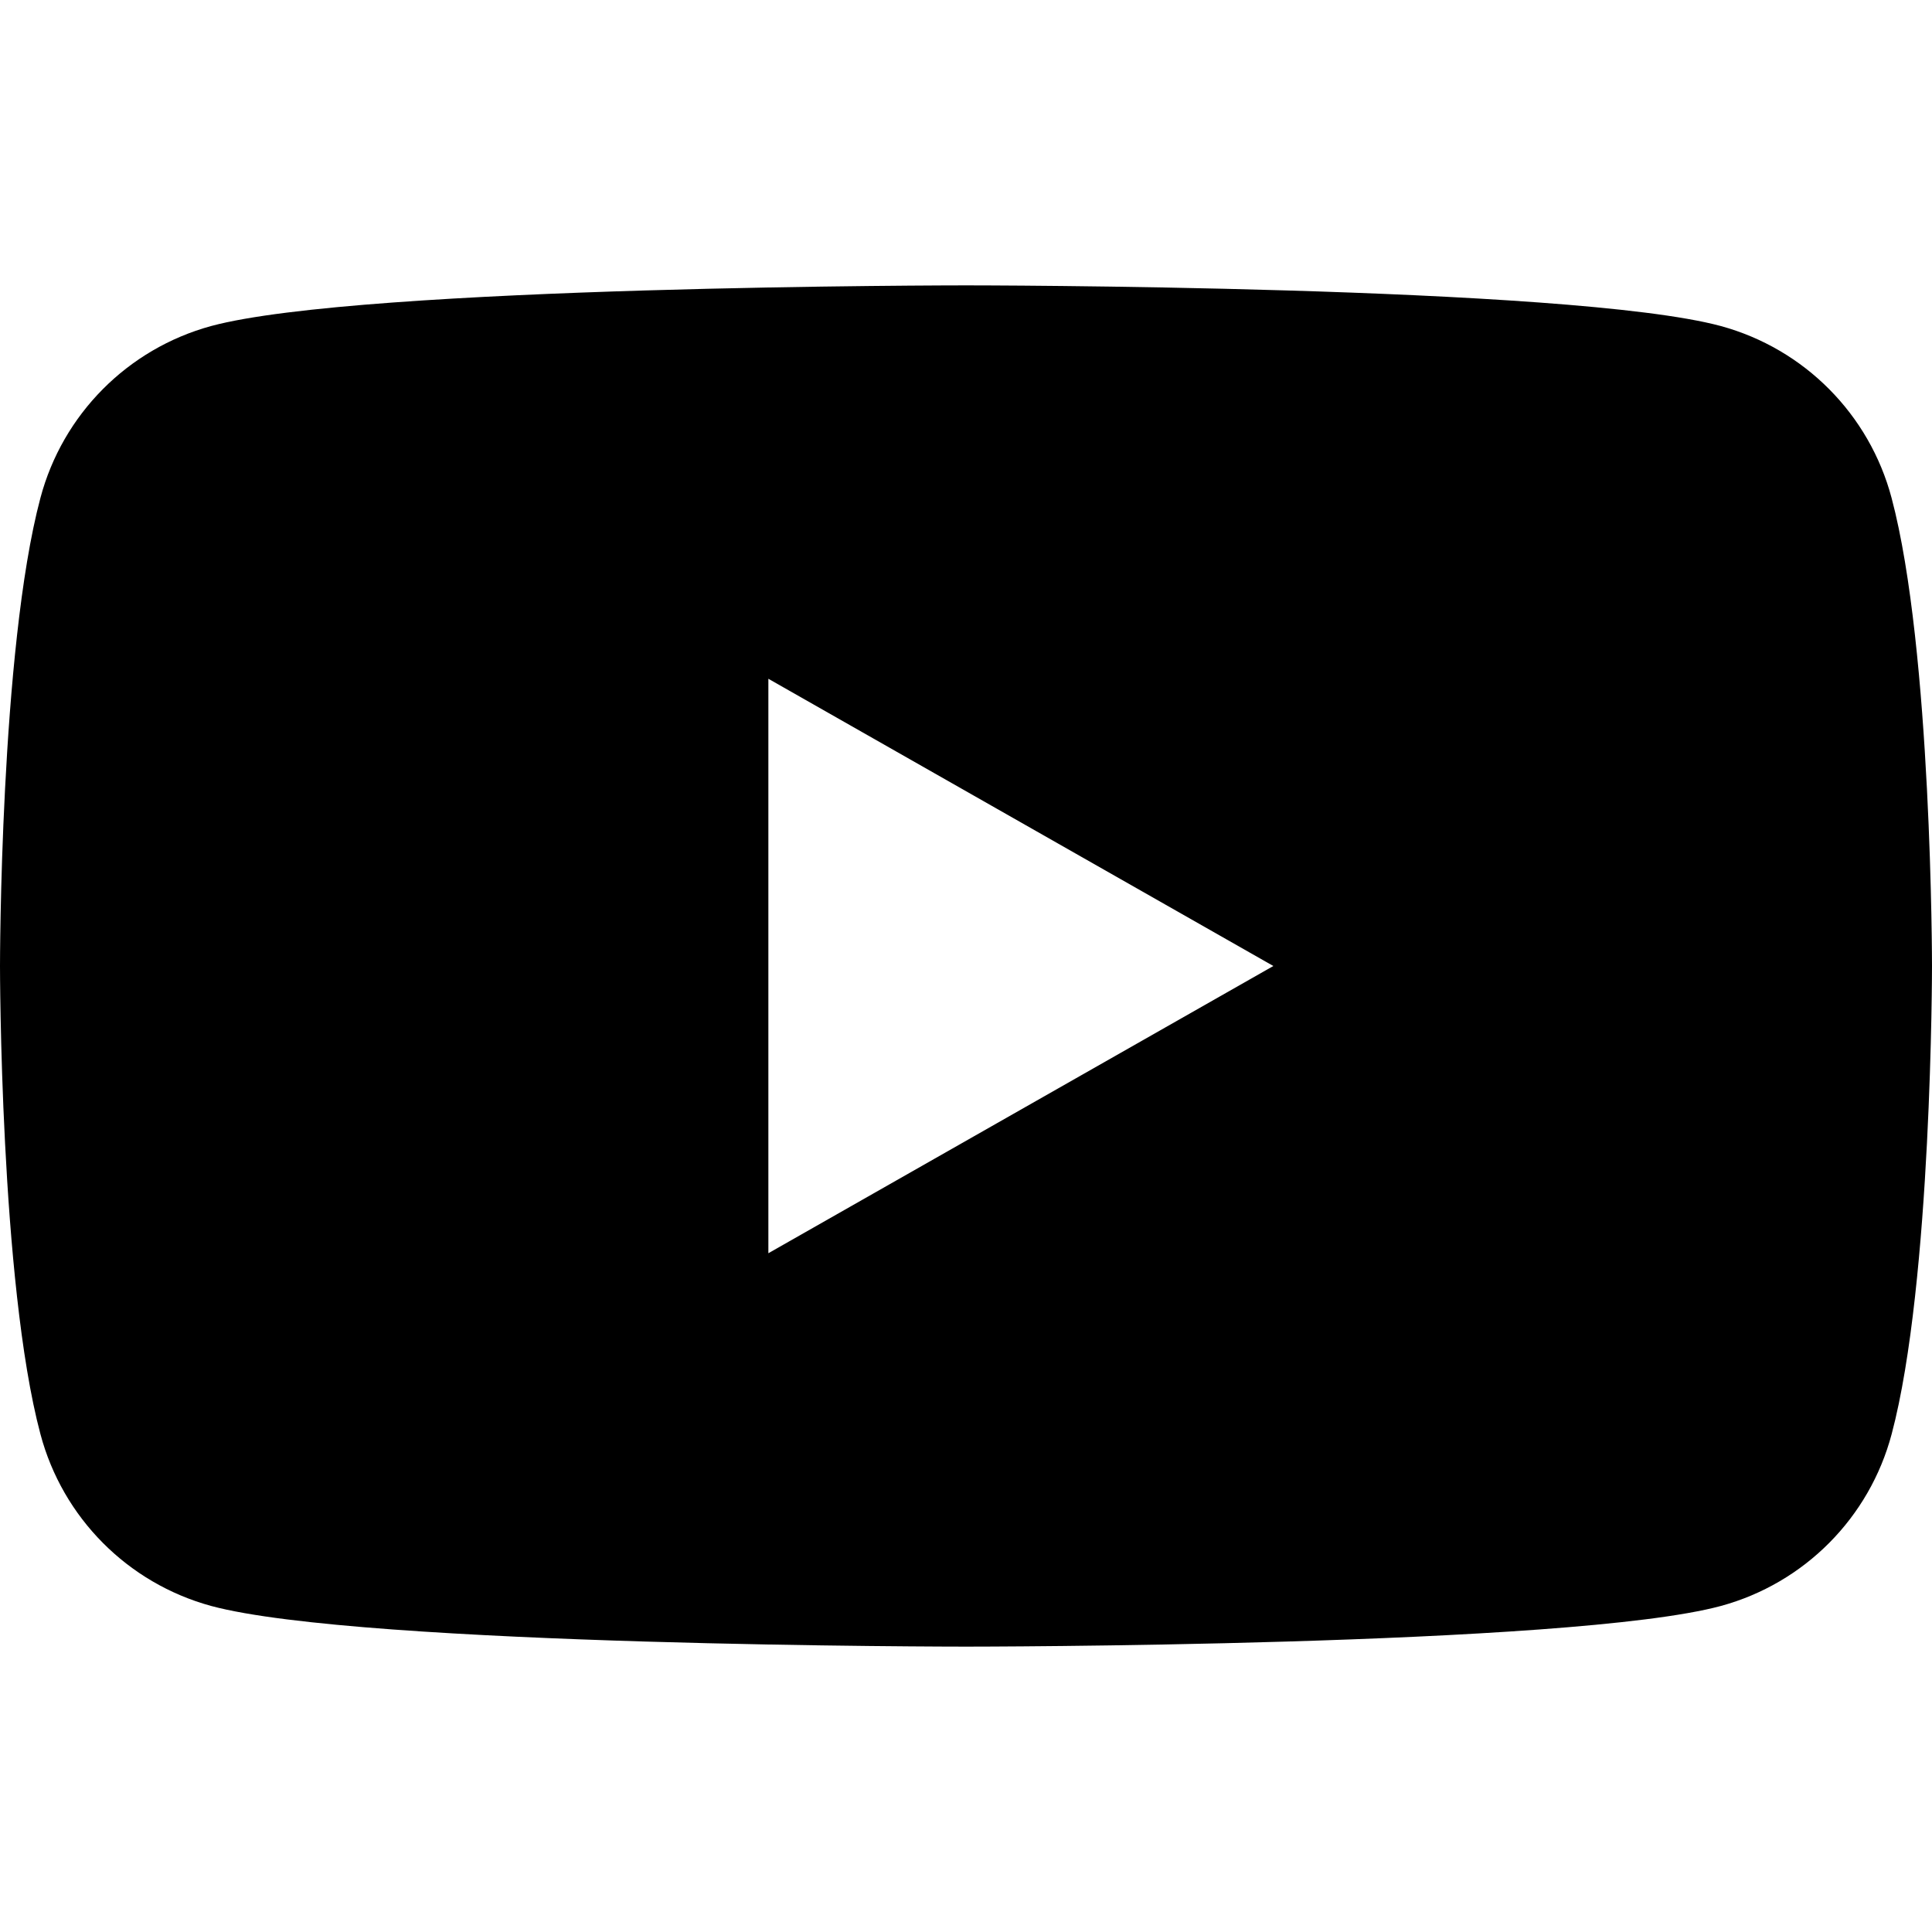
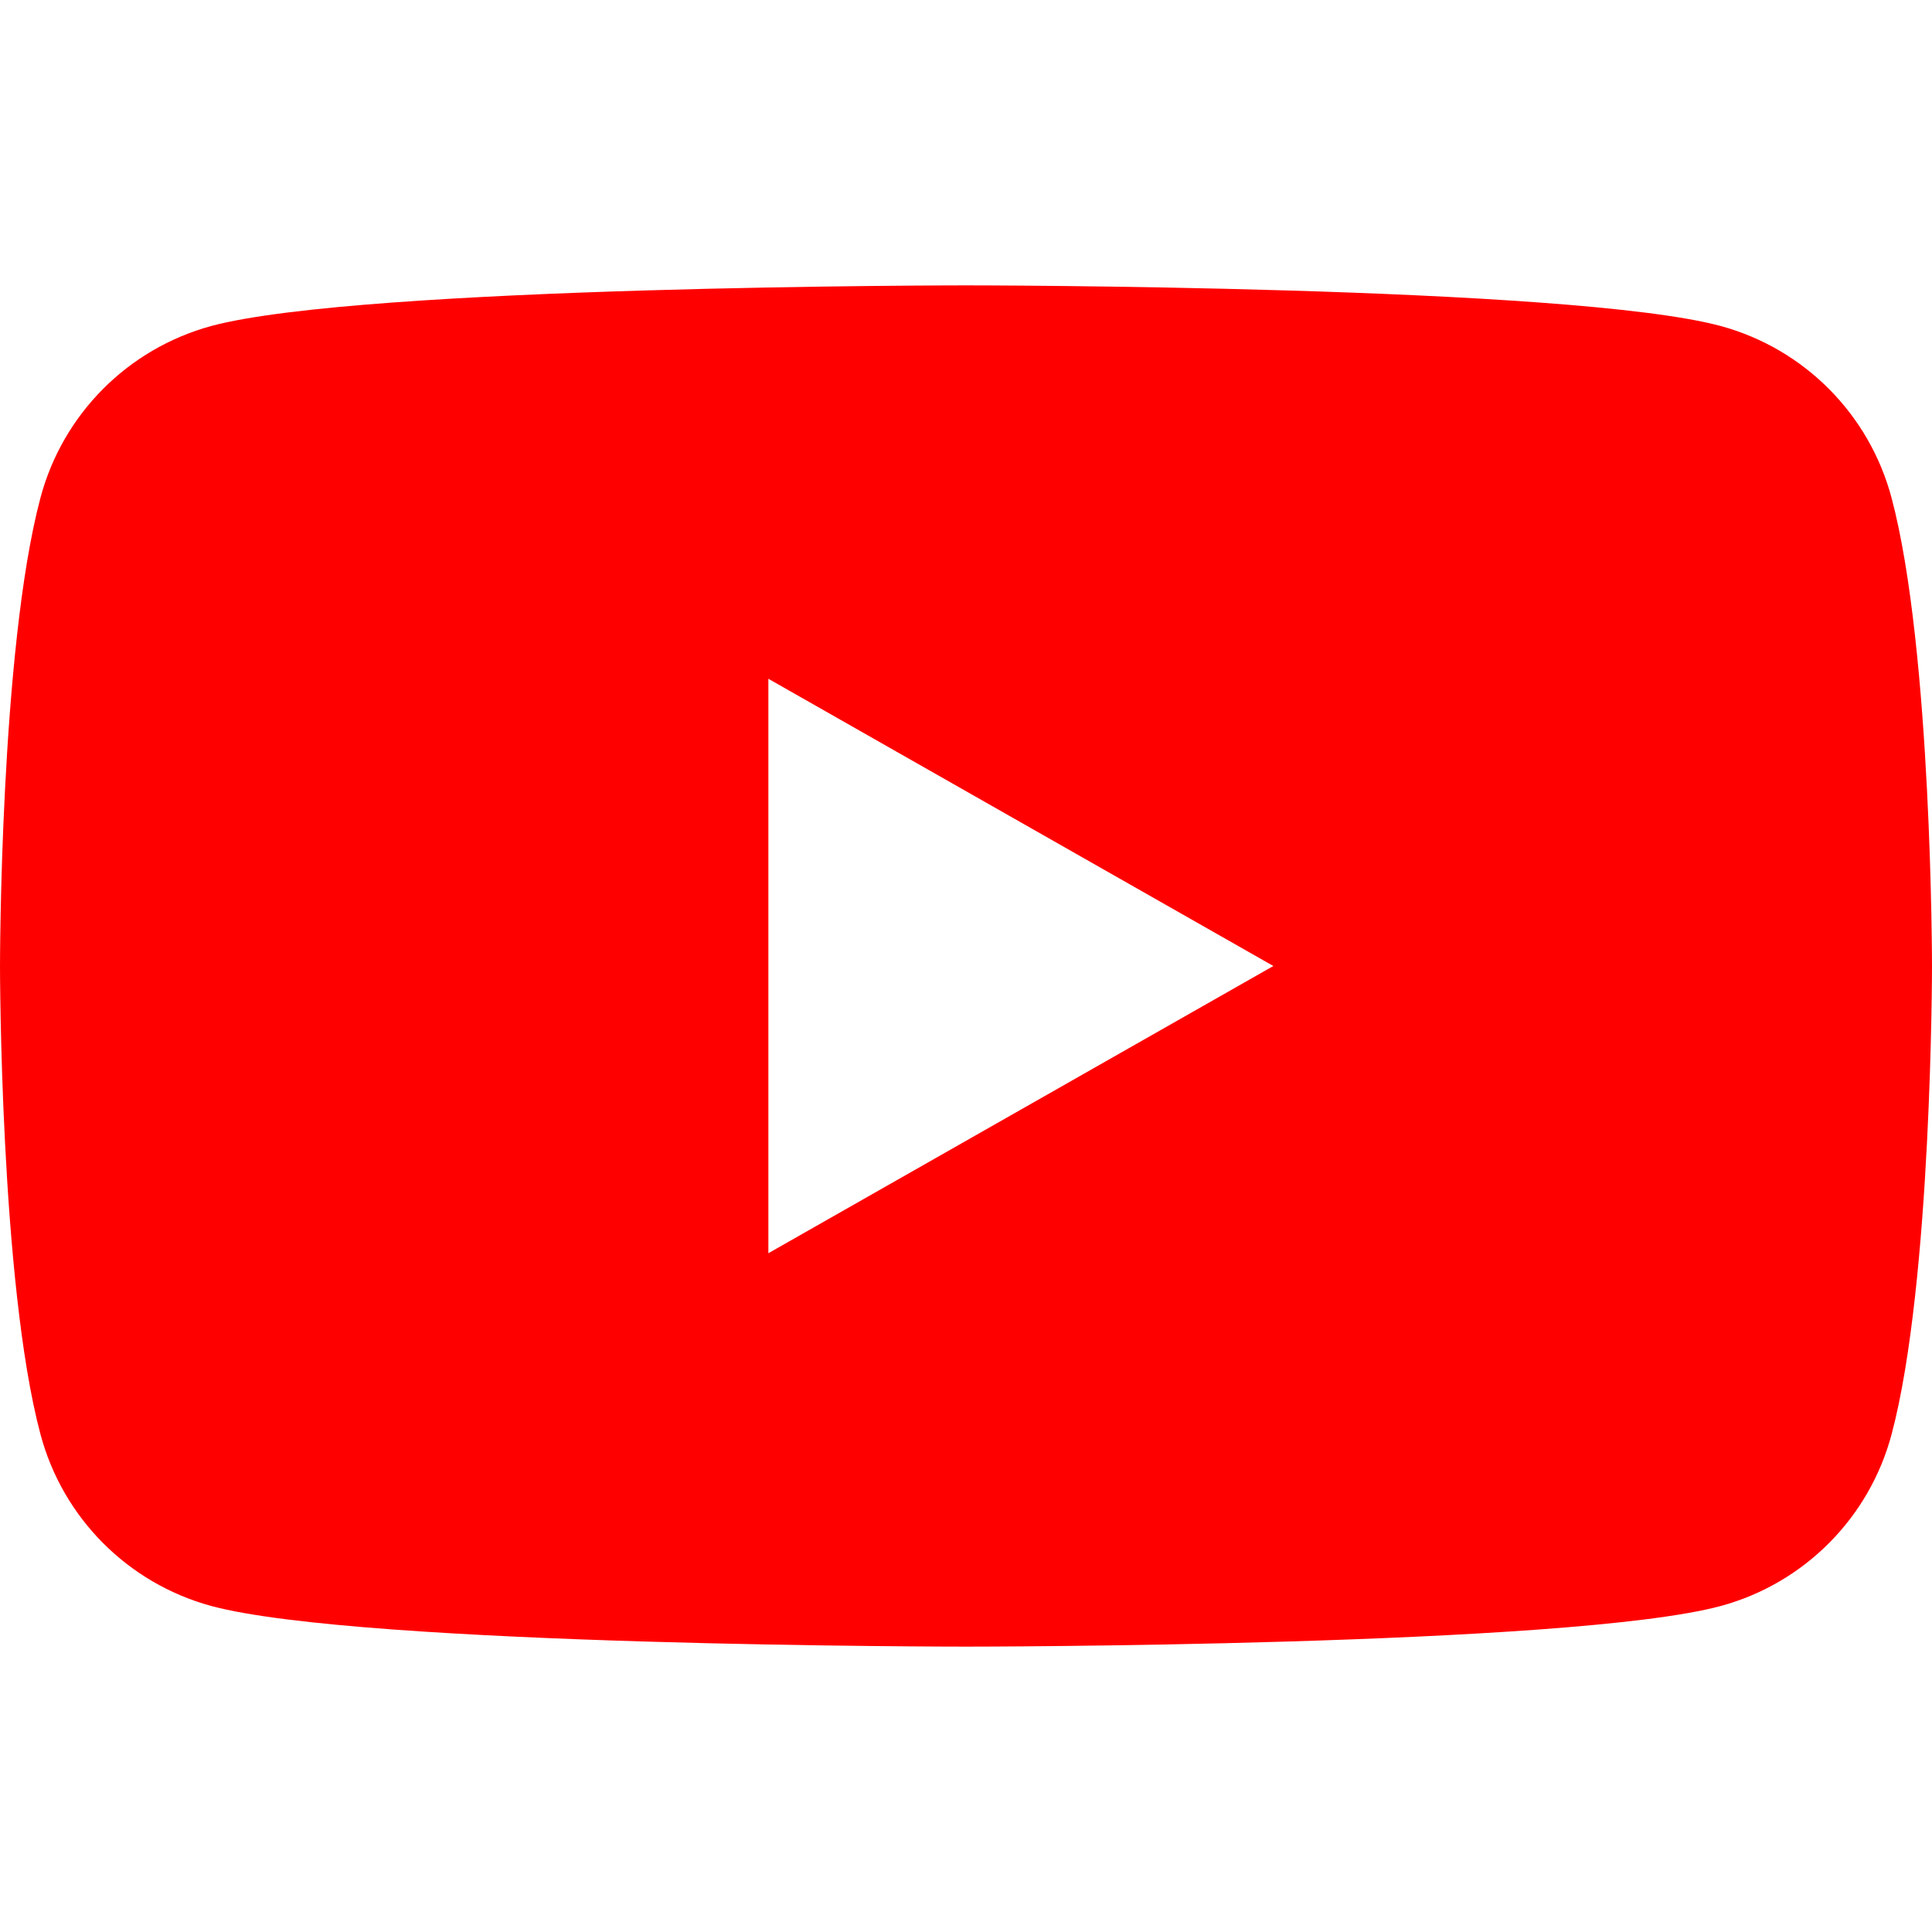
<svg xmlns="http://www.w3.org/2000/svg" role="img" viewBox="0 0 24 24">
-   <path d="M23.498 6.186a3.016 3.016 0 0 0-2.122-2.136C19.505 3.545 12 3.545 12 3.545s-7.505 0-9.377.505A3.017 3.017 0 0 0 .502 6.186C0 8.07 0 12 0 12s0 3.93.502 5.814a3.016 3.016 0 0 0 2.122 2.136c1.871.505 9.376.505 9.376.505s7.505 0 9.377-.505a3.015 3.015 0 0 0 2.122-2.136C24 15.93 24 12 24 12s0-3.93-.502-5.814zM9.545 15.568V8.432L15.818 12l-6.273 3.568z" />
+   <path fill="#FF0000" d="M23.498 6.186a3.016 3.016 0 0 0-2.122-2.136C19.505 3.545 12 3.545 12 3.545s-7.505 0-9.377.505A3.017 3.017 0 0 0 .502 6.186C0 8.07 0 12 0 12s0 3.93.502 5.814a3.016 3.016 0 0 0 2.122 2.136c1.871.505 9.376.505 9.376.505s7.505 0 9.377-.505a3.015 3.015 0 0 0 2.122-2.136C24 15.93 24 12 24 12s0-3.93-.502-5.814zM9.545 15.568V8.432L15.818 12l-6.273 3.568z" />
</svg>
